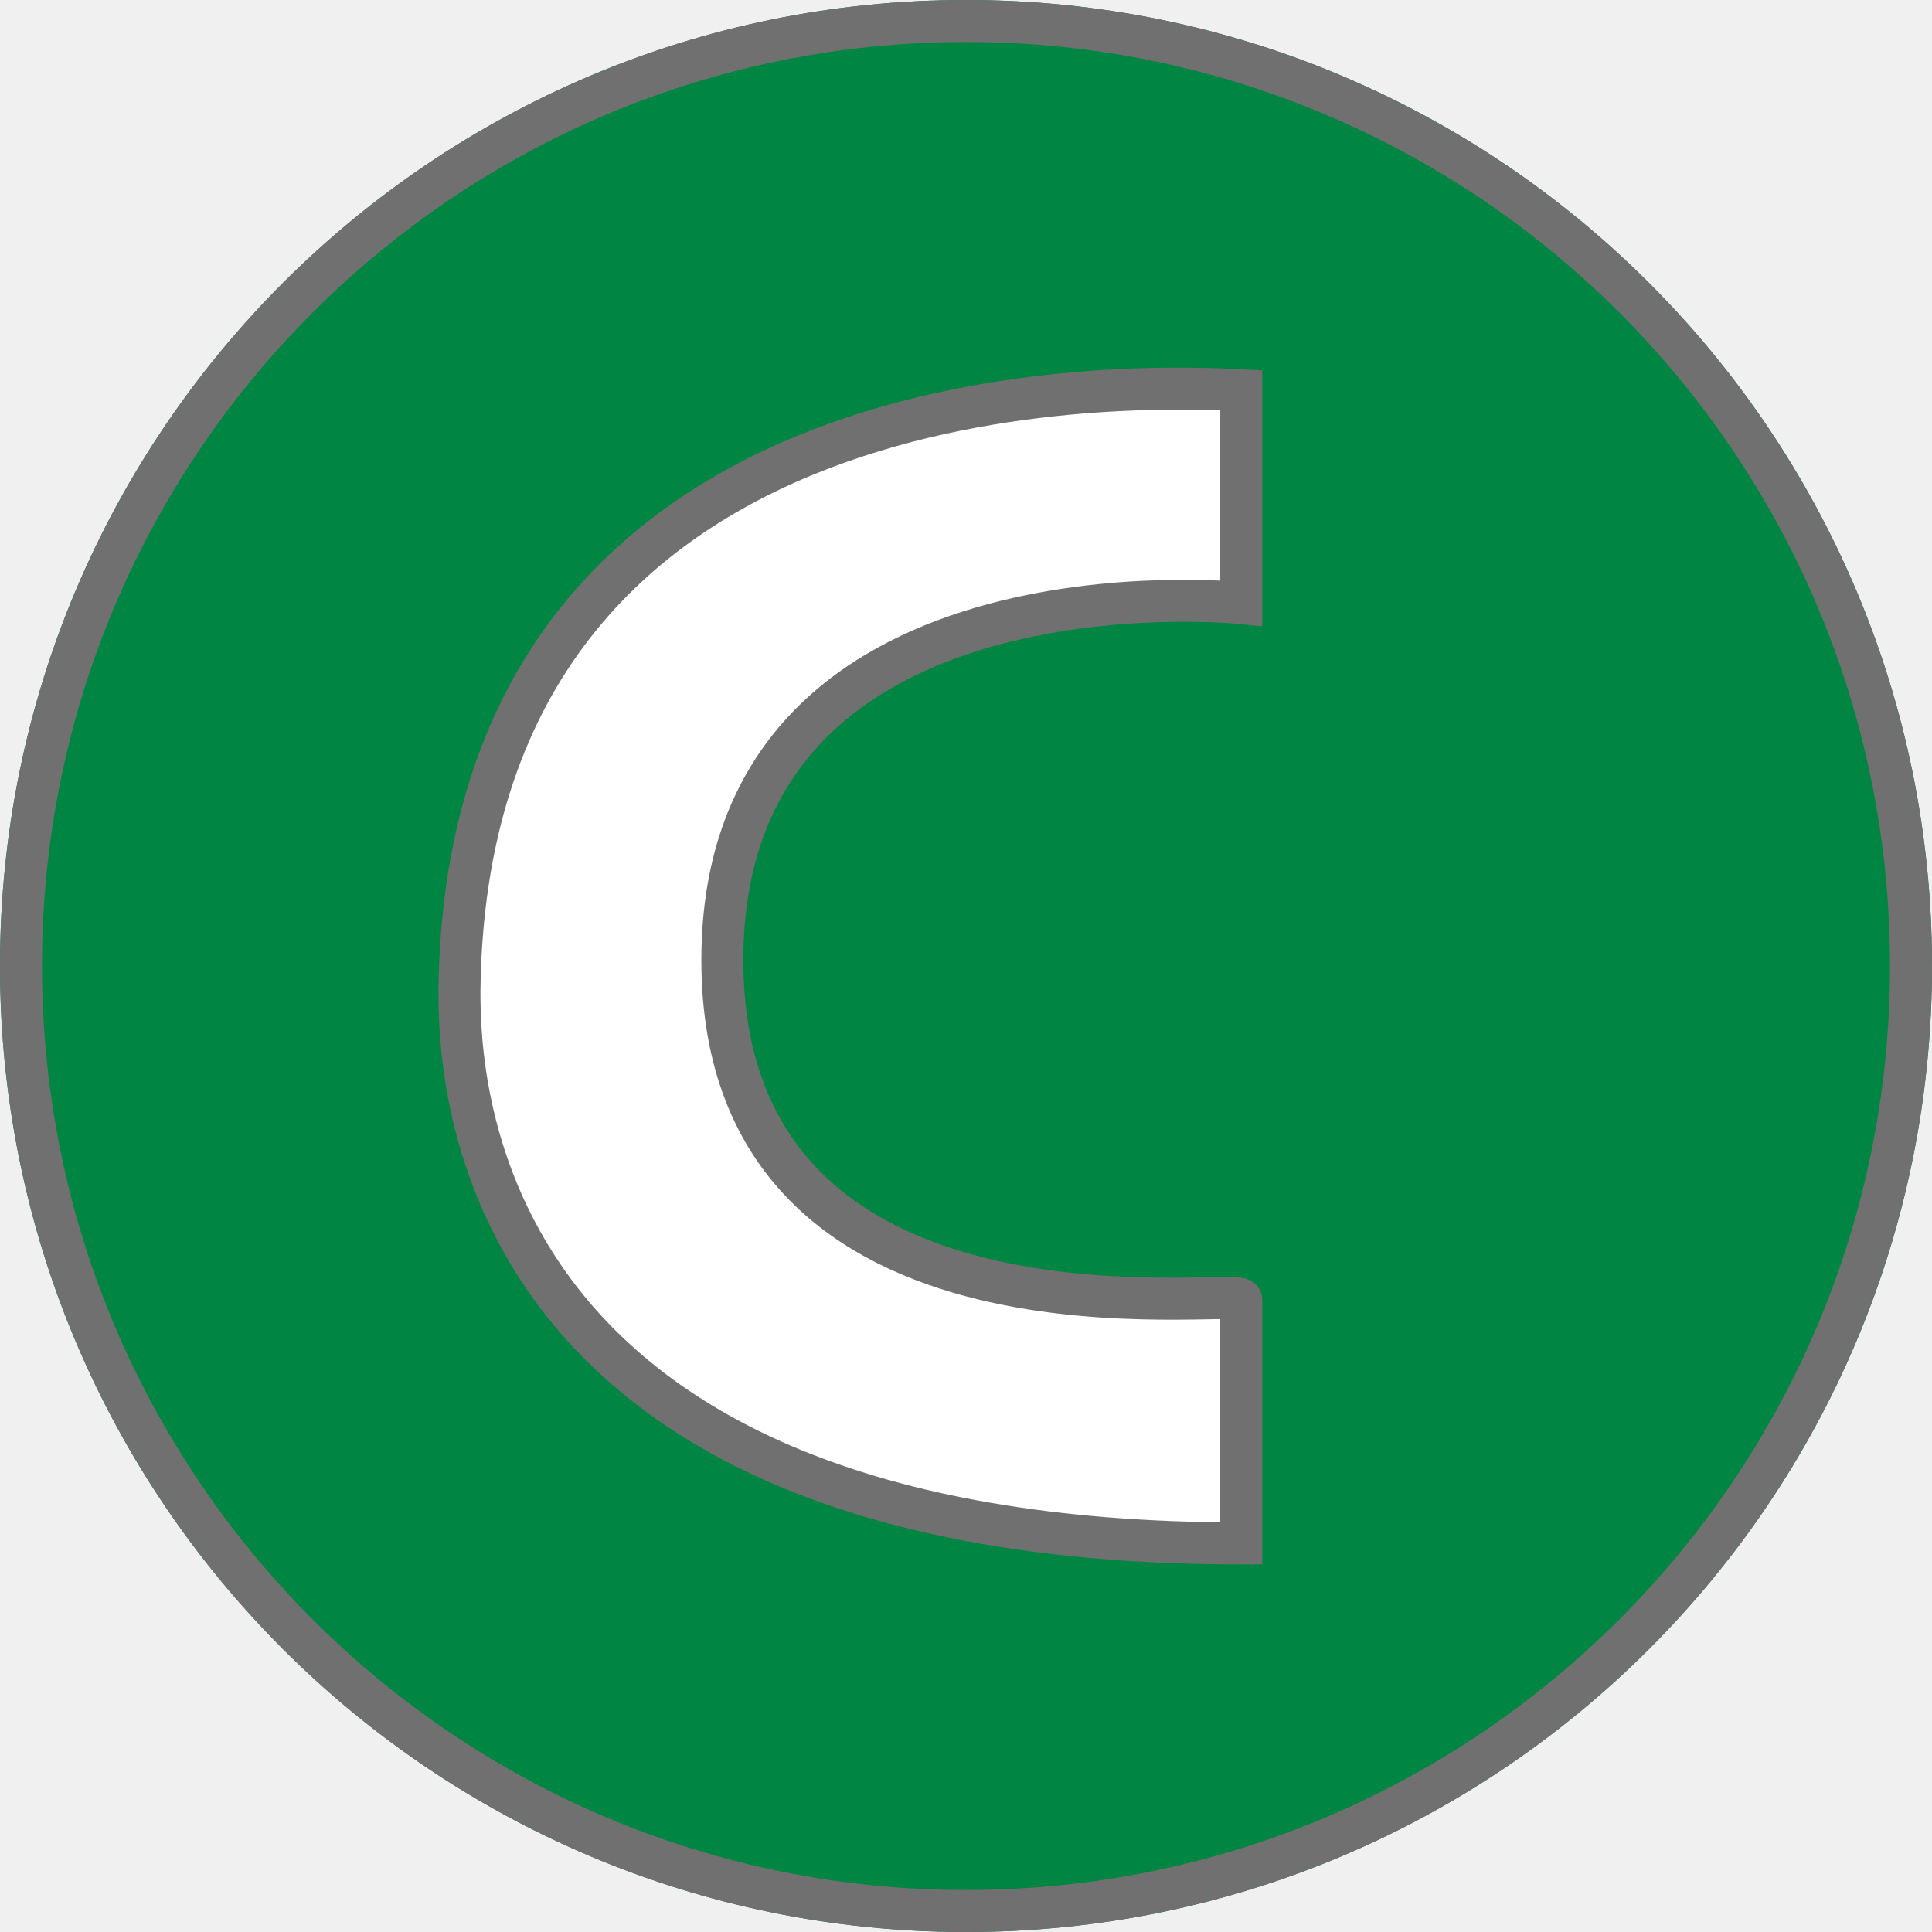
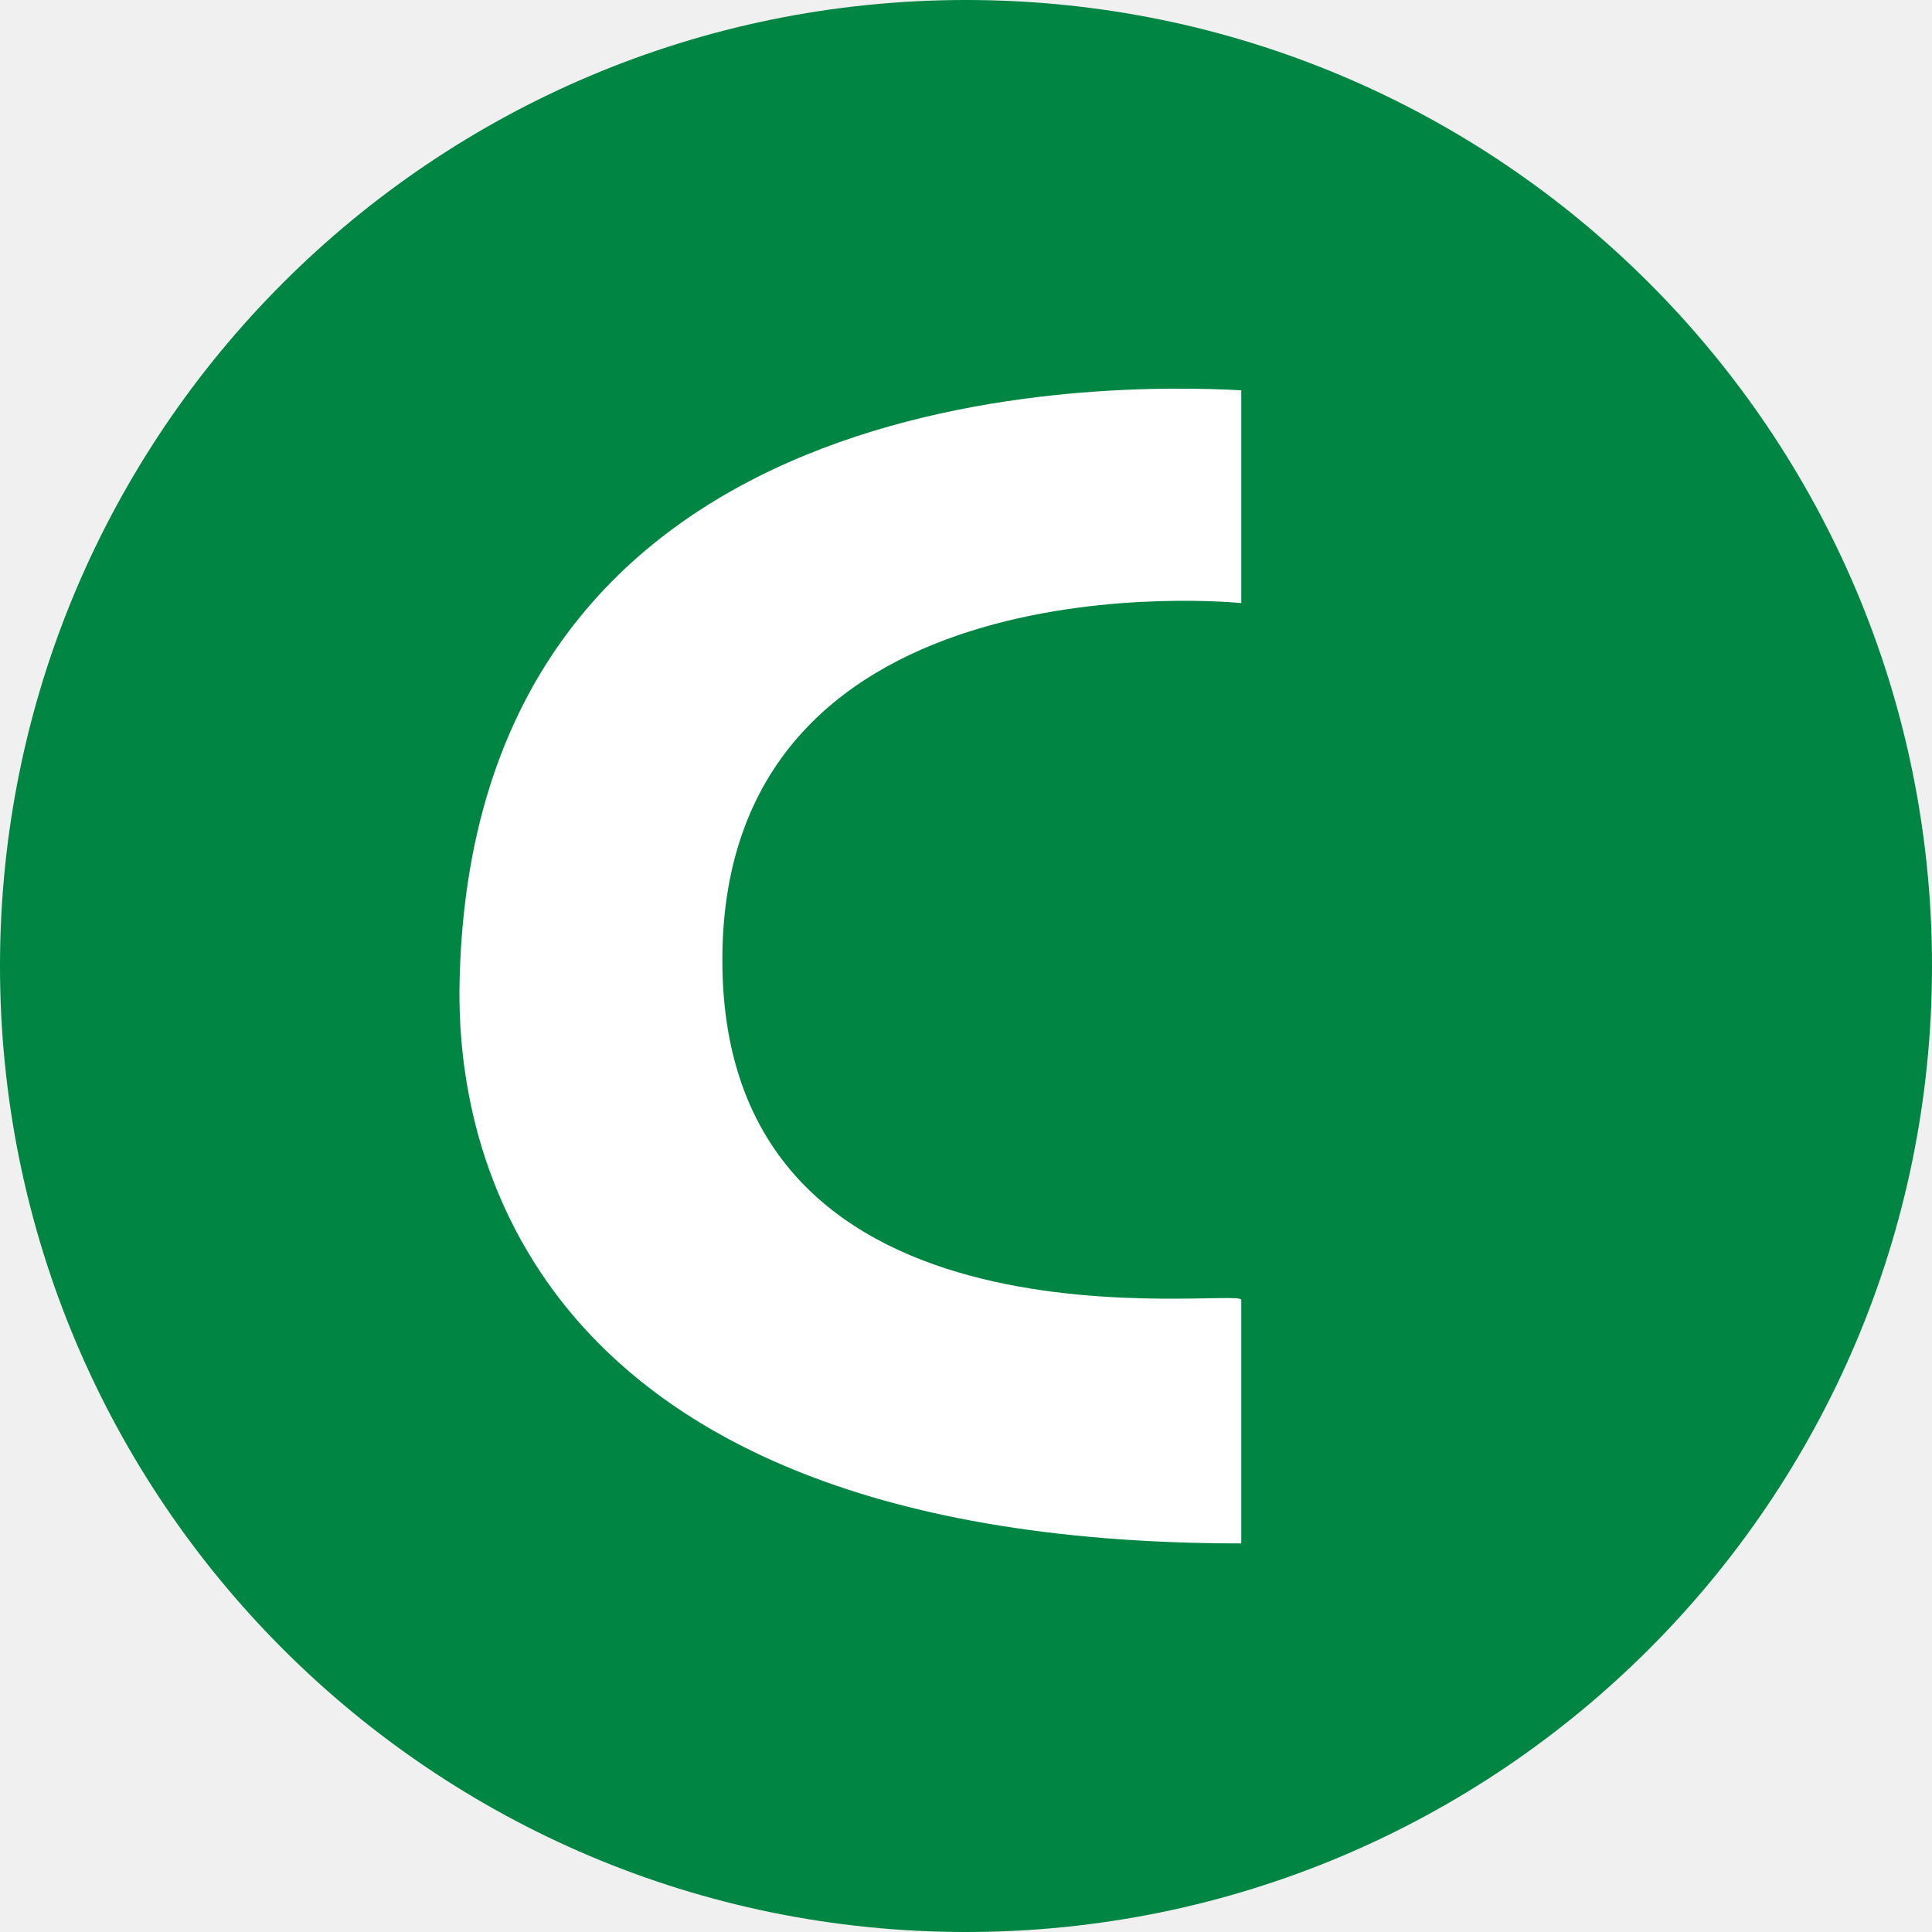
<svg xmlns="http://www.w3.org/2000/svg" width="46" height="46" viewBox="0 0 46 46">
  <g id="Group_302" data-name="Group 302" transform="translate(-12432 -960)">
-     <g id="Ellipse_17" data-name="Ellipse 17" transform="translate(12432 960)" fill="#008543" stroke="#707070" stroke-width="1">
+     <g id="Ellipse_17" data-name="Ellipse 17" transform="translate(12432 960)" fill="#008543" stroke-width="1">
      <circle cx="23" cy="23" r="23" stroke="none" />
      <circle cx="23" cy="23" r="22.5" fill="none" />
    </g>
-     <path id="Path_268" data-name="Path 268" d="M12553.809,1001c0,2.126.246,13.155,18.615,13.155v-5.8c0-.327-12.355,1.684-12.355-8.089s12.355-8.5,12.355-8.5V986.7C12569.417,986.537,12553.972,986.21,12553.809,1001Z" transform="translate(-110.87 -17.407)" fill="#fff" stroke="#707070" stroke-width="1" />
+     <path id="Path_268" data-name="Path 268" d="M12553.809,1001c0,2.126.246,13.155,18.615,13.155v-5.8c0-.327-12.355,1.684-12.355-8.089s12.355-8.5,12.355-8.5V986.7C12569.417,986.537,12553.972,986.21,12553.809,1001Z" transform="translate(-110.87 -17.407)" fill="#fff" stroke-width="1" />
  </g>
</svg>
